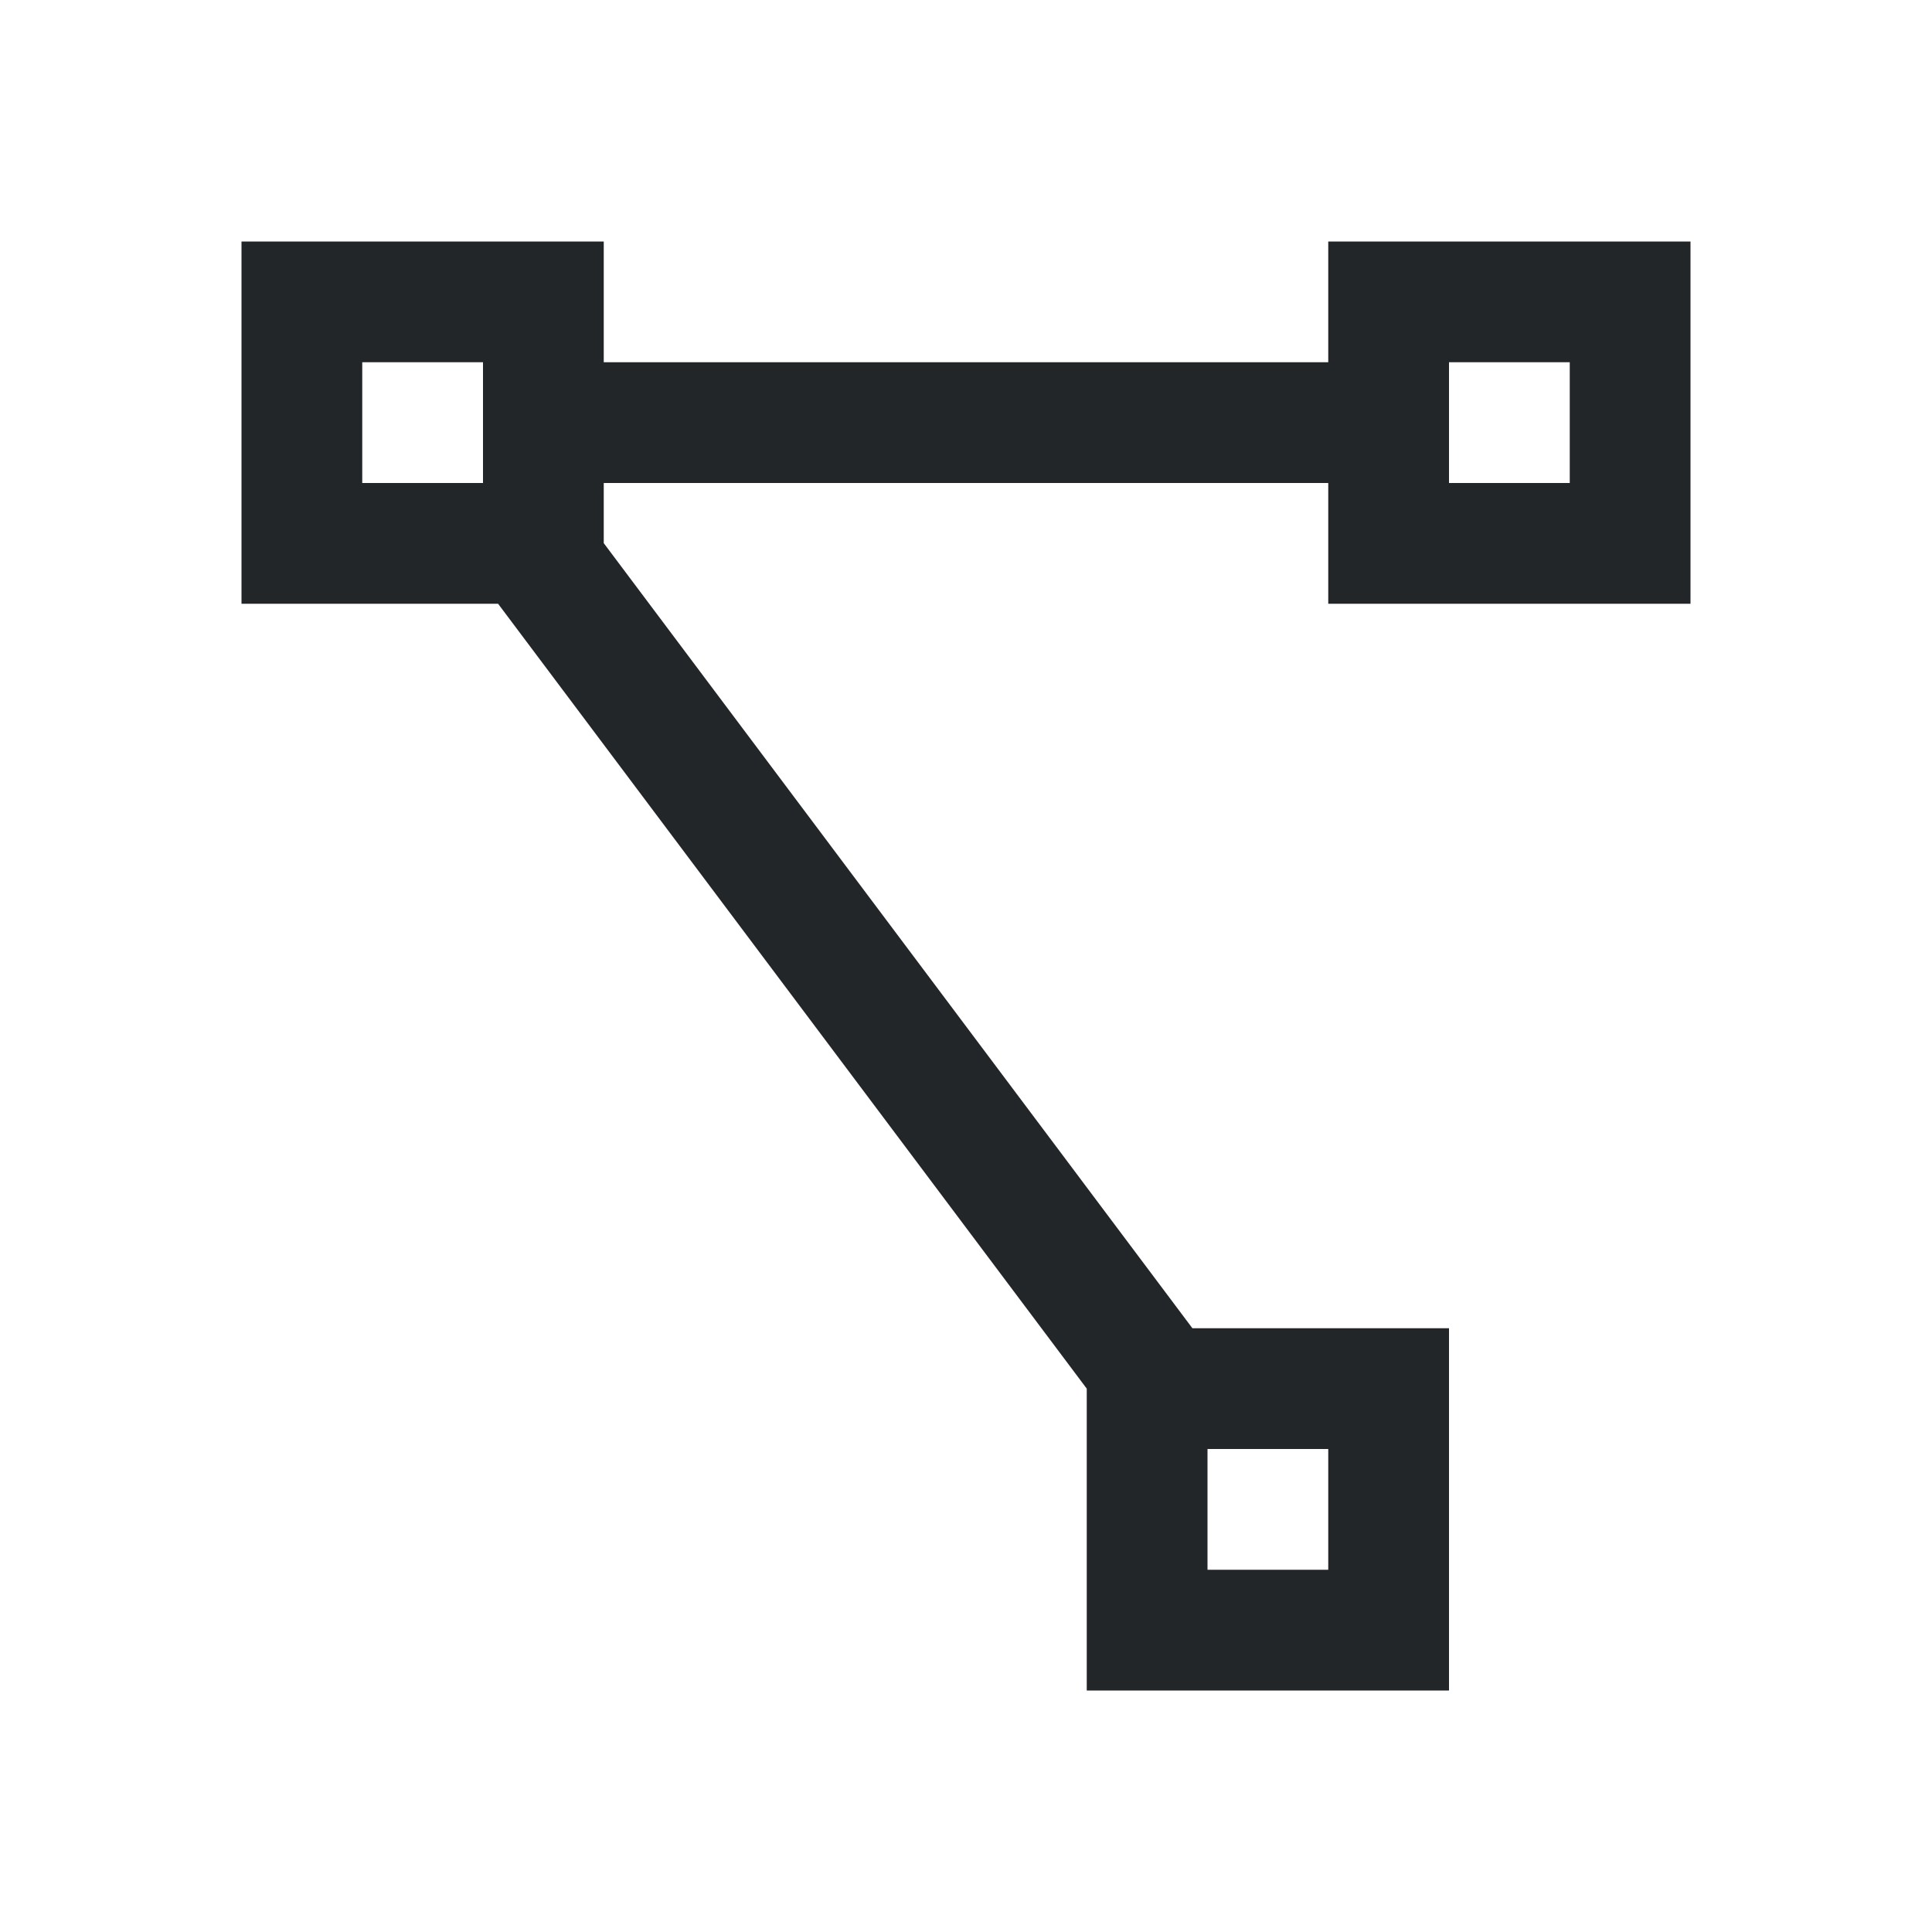
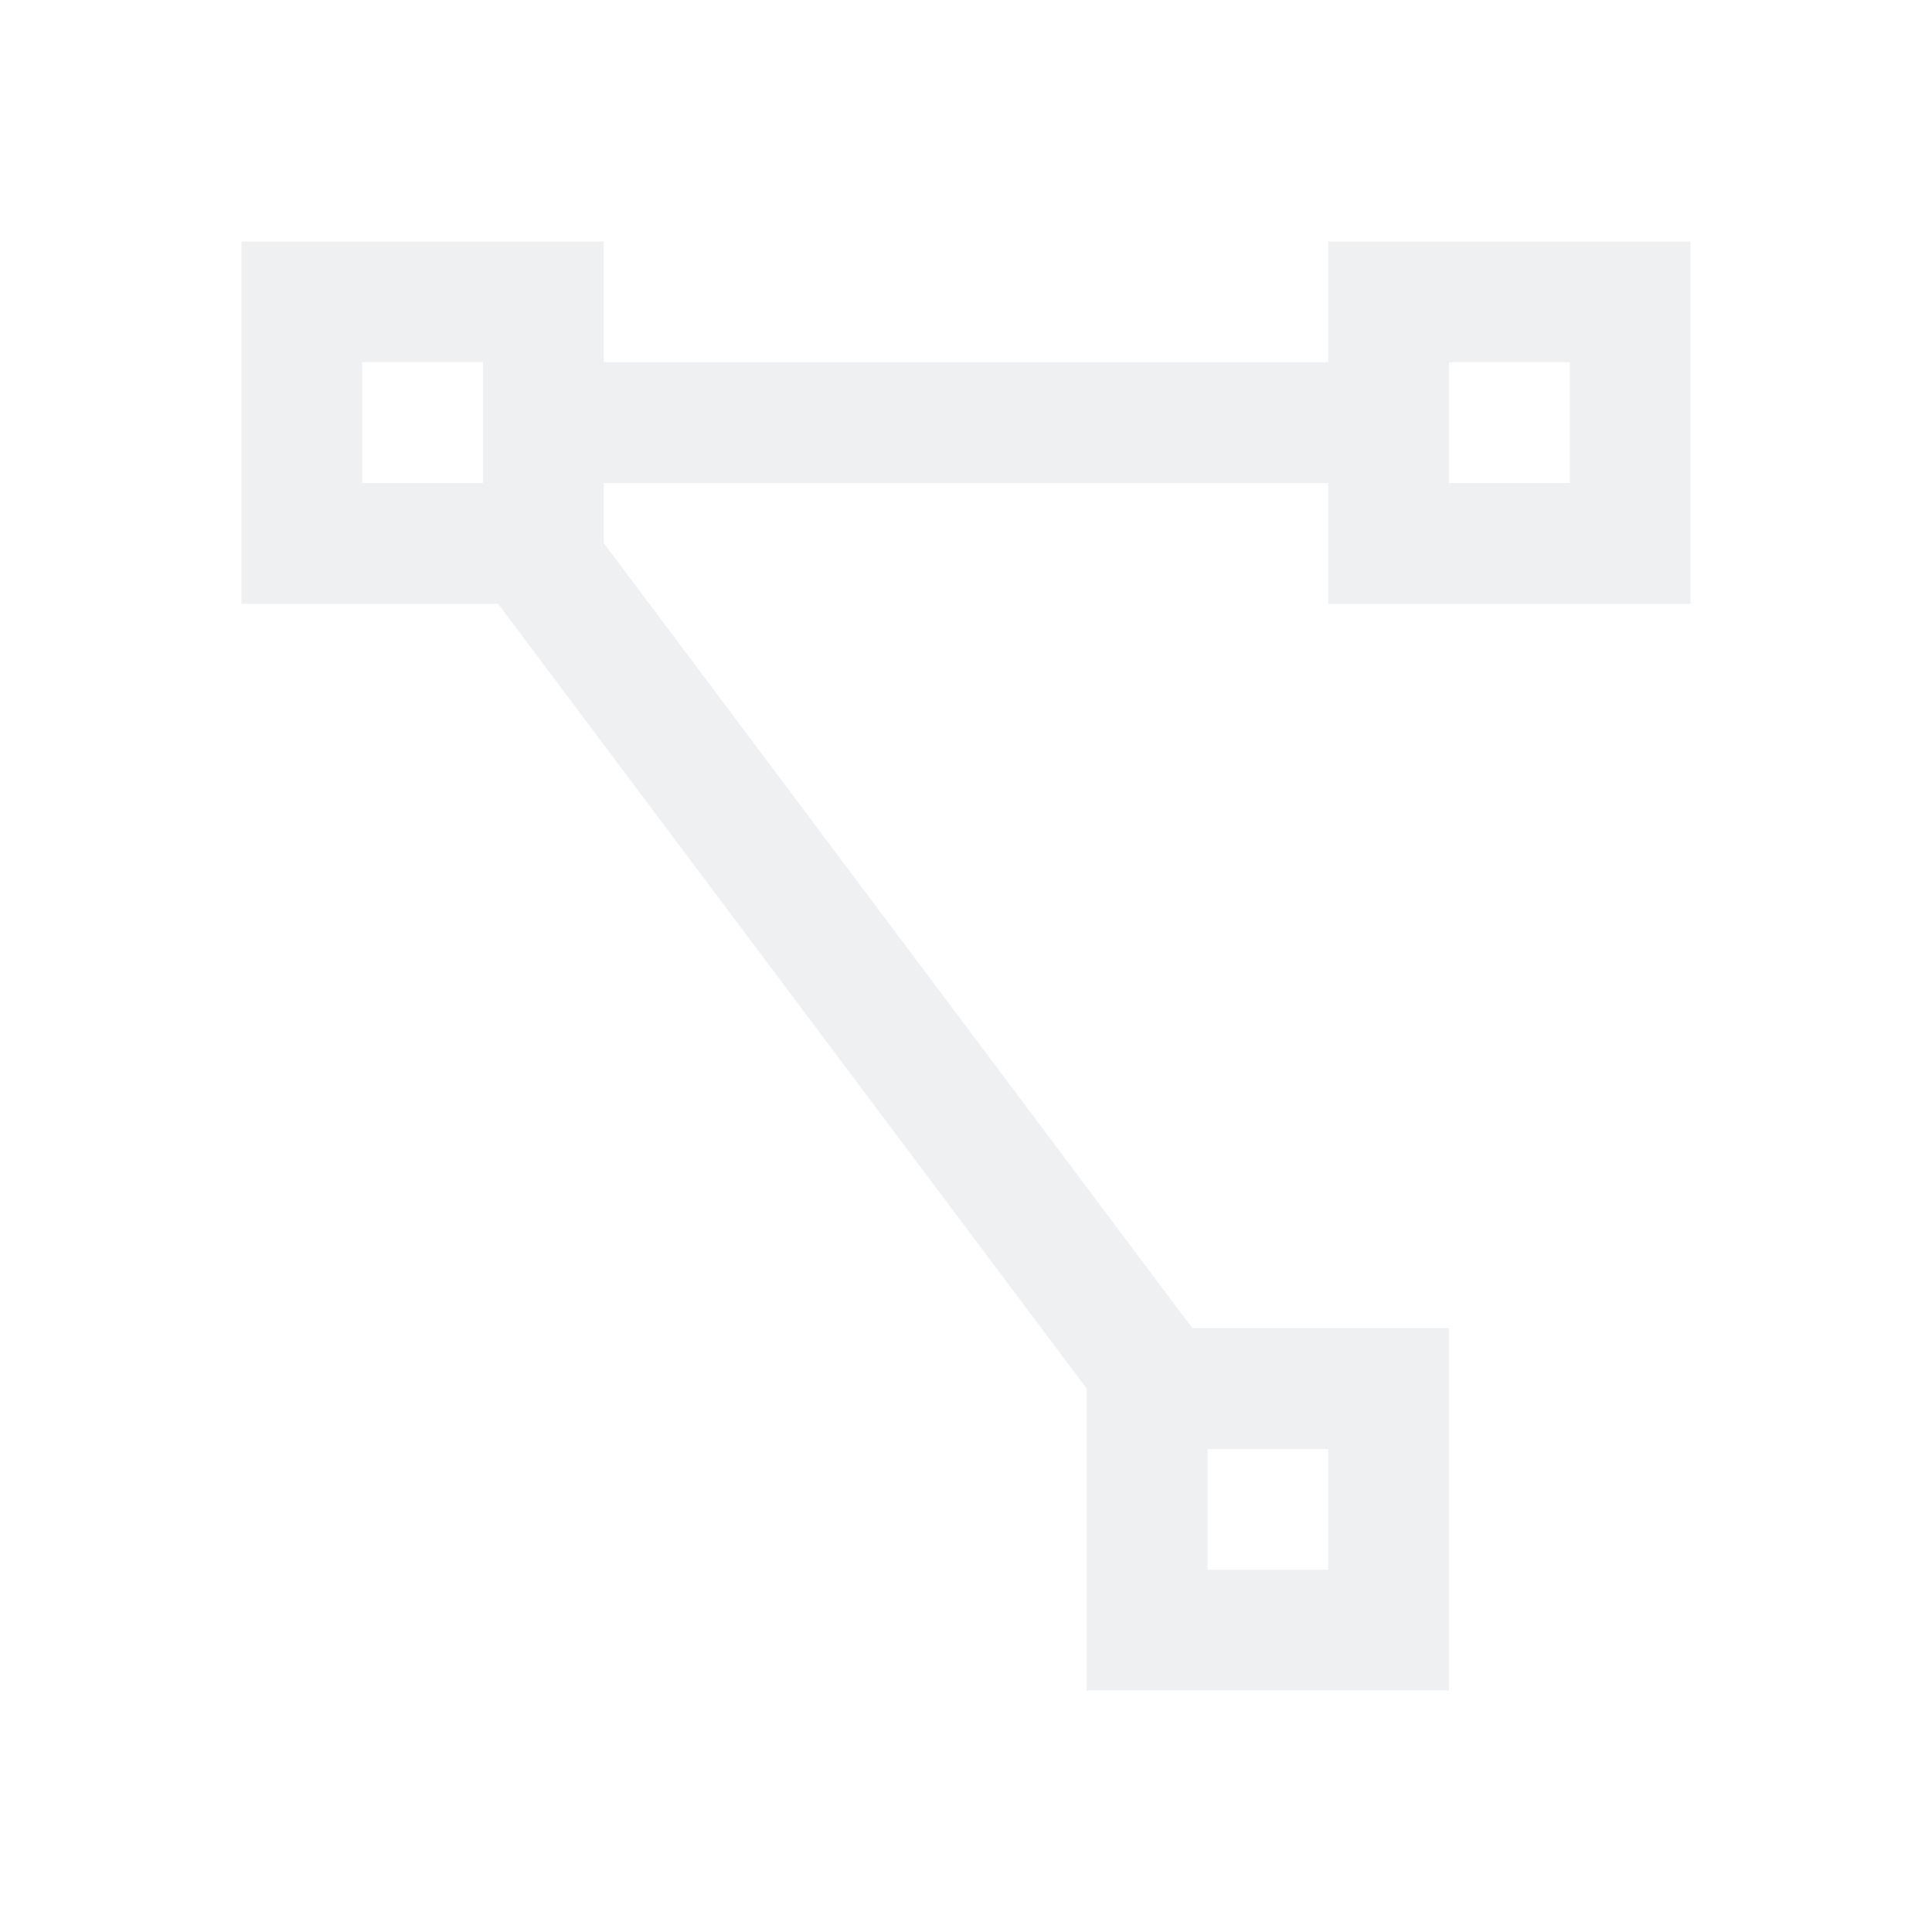
<svg xmlns="http://www.w3.org/2000/svg" viewBox="0 0 16 16">
  <defs id="defs3051">
    <style type="text/css" id="current-color-scheme">
      .ColorScheme-Text {
-         color:#232629;
+         color:#eff0f1;
      }
      </style>
  </defs>
  <path style="fill:currentColor;fill-opacity:1;stroke:none" d="M 2 2 L 2 5 L 4.125 5 L 9 11.5 L 9 14 L 12 14 L 12 11 L 9.875 11 L 5 4.498 L 5 4 L 11 4 L 11 5 L 14 5 L 14 2 L 11 2 L 11 3 L 5 3 L 5 2 L 2 2 z M 3 3 L 4 3 L 4 4 L 3.998 4 L 3 4 L 3 3 z M 12 3 L 13 3 L 13 4 L 12 4 L 12 3 z M 10 12 L 11 12 L 11 13 L 10 13 L 10 12 z " class="ColorScheme-Text" />
</svg>
